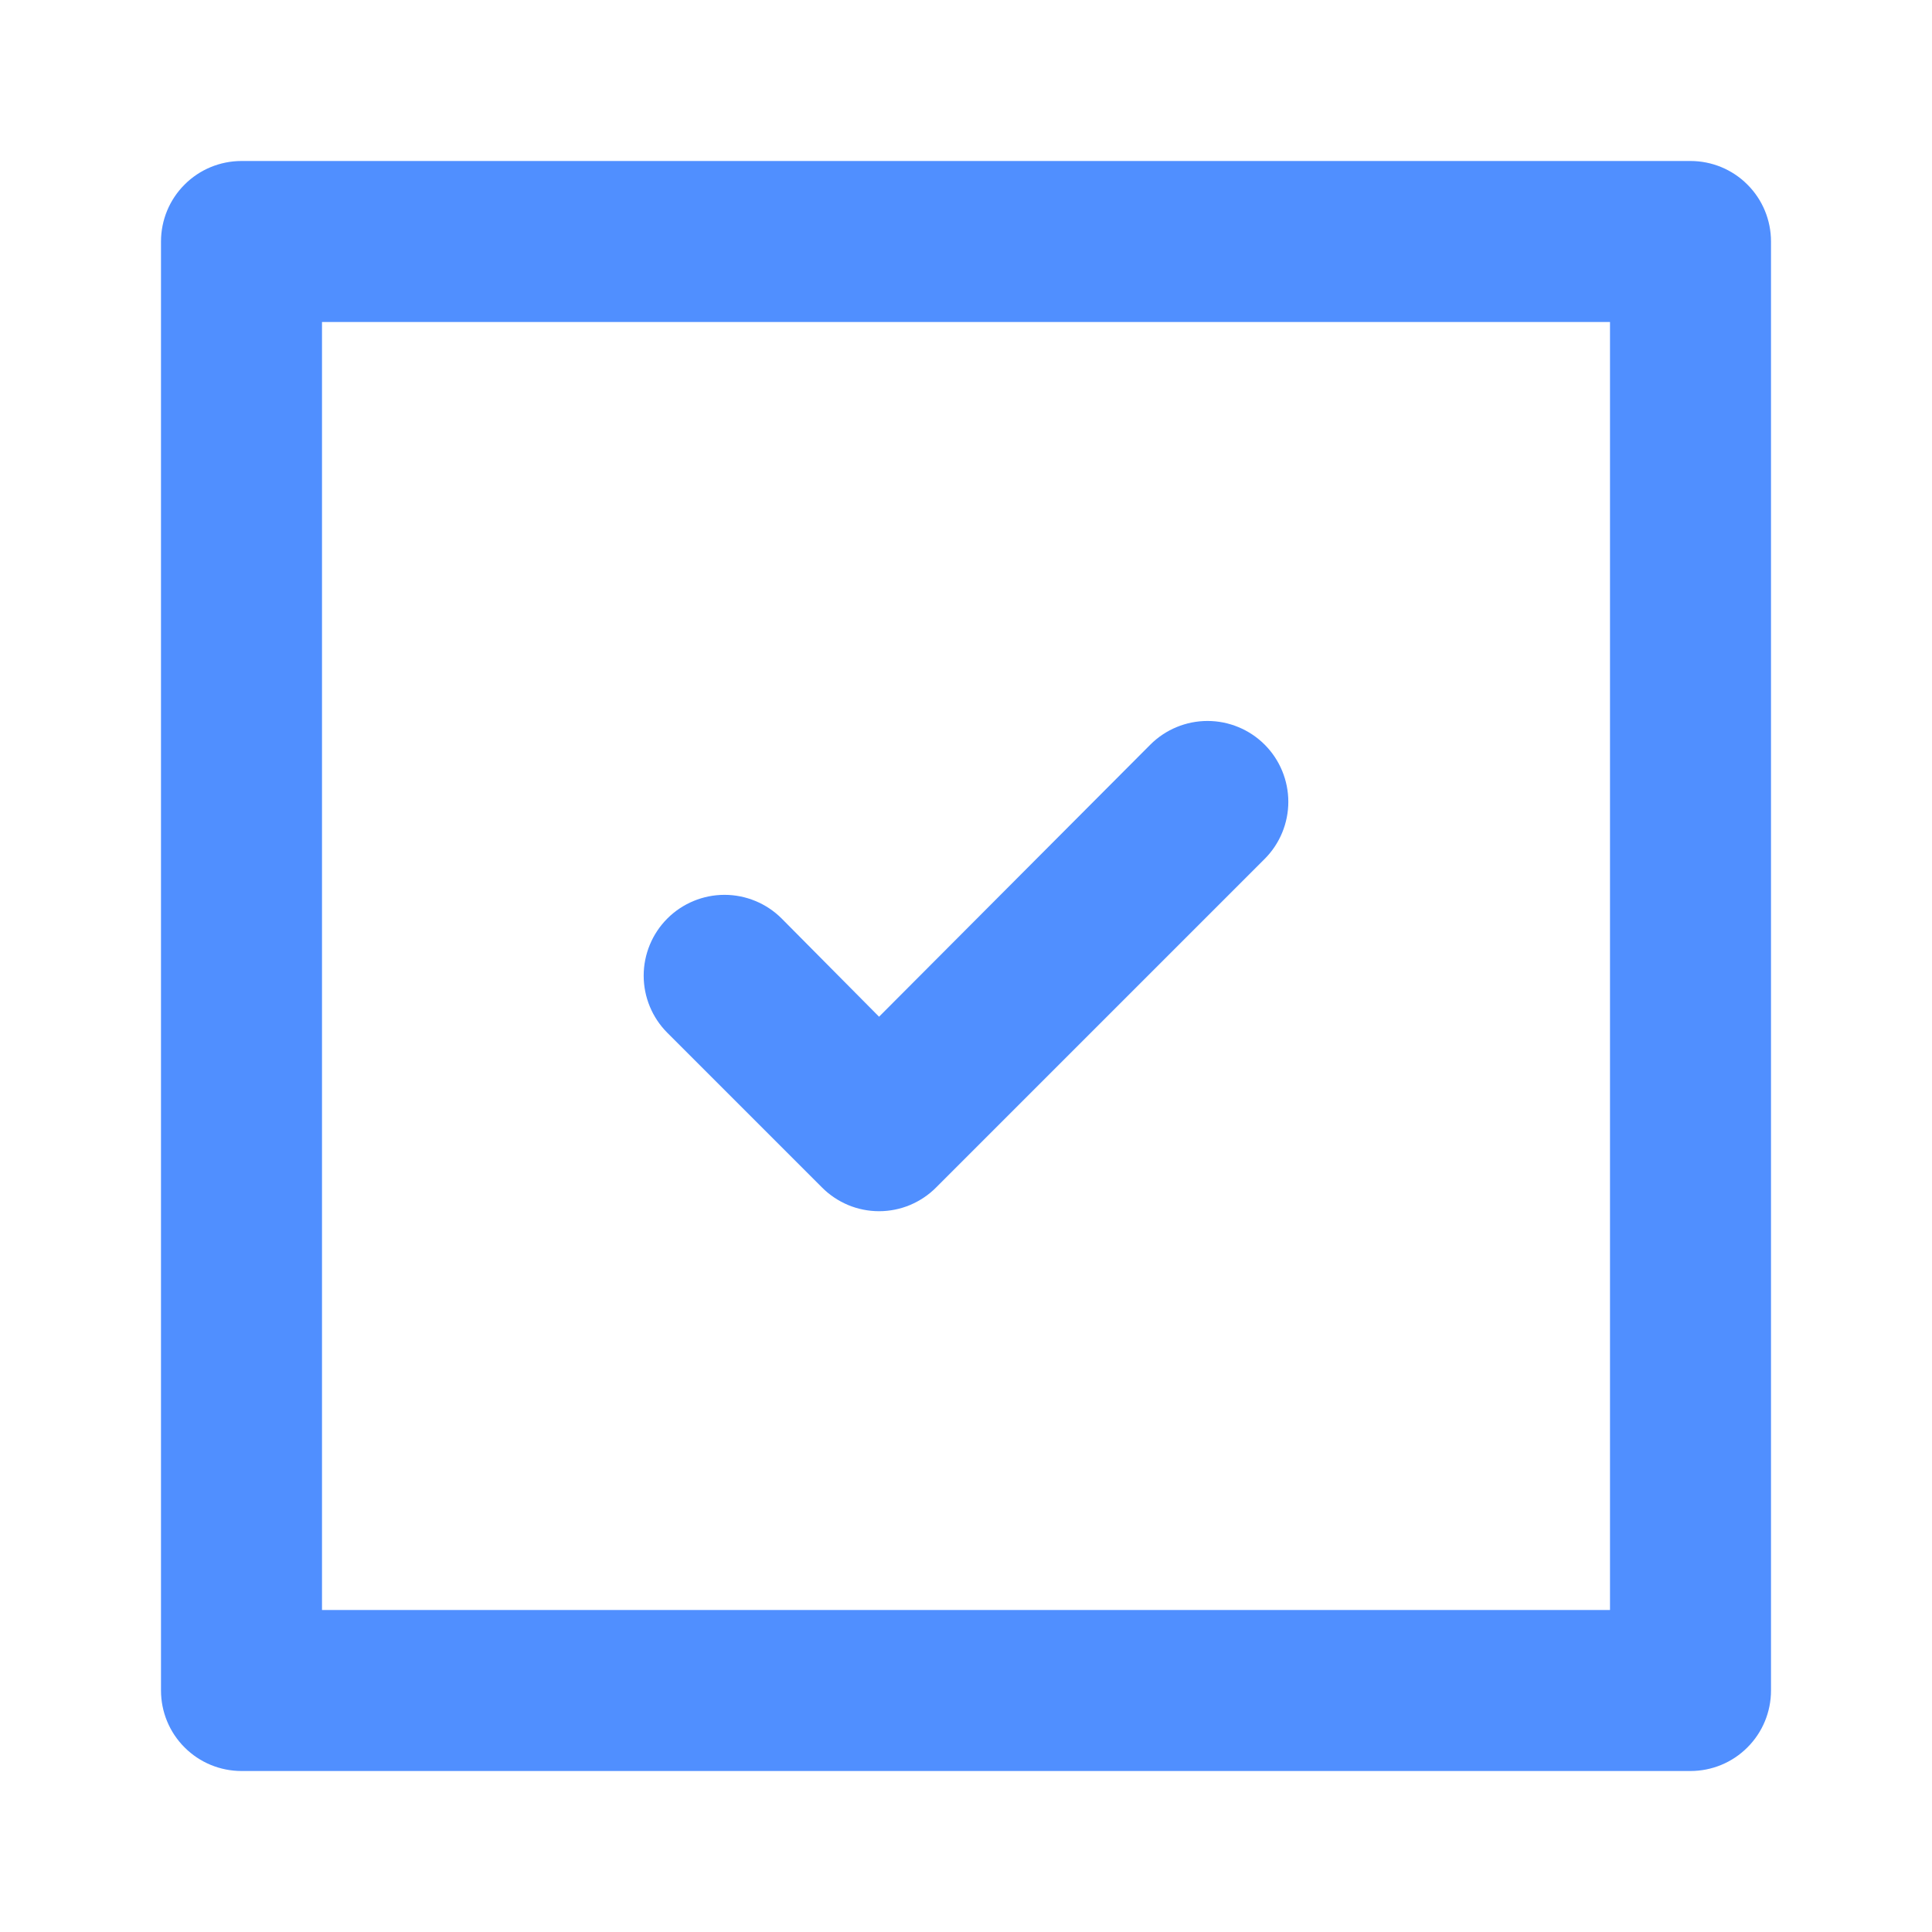
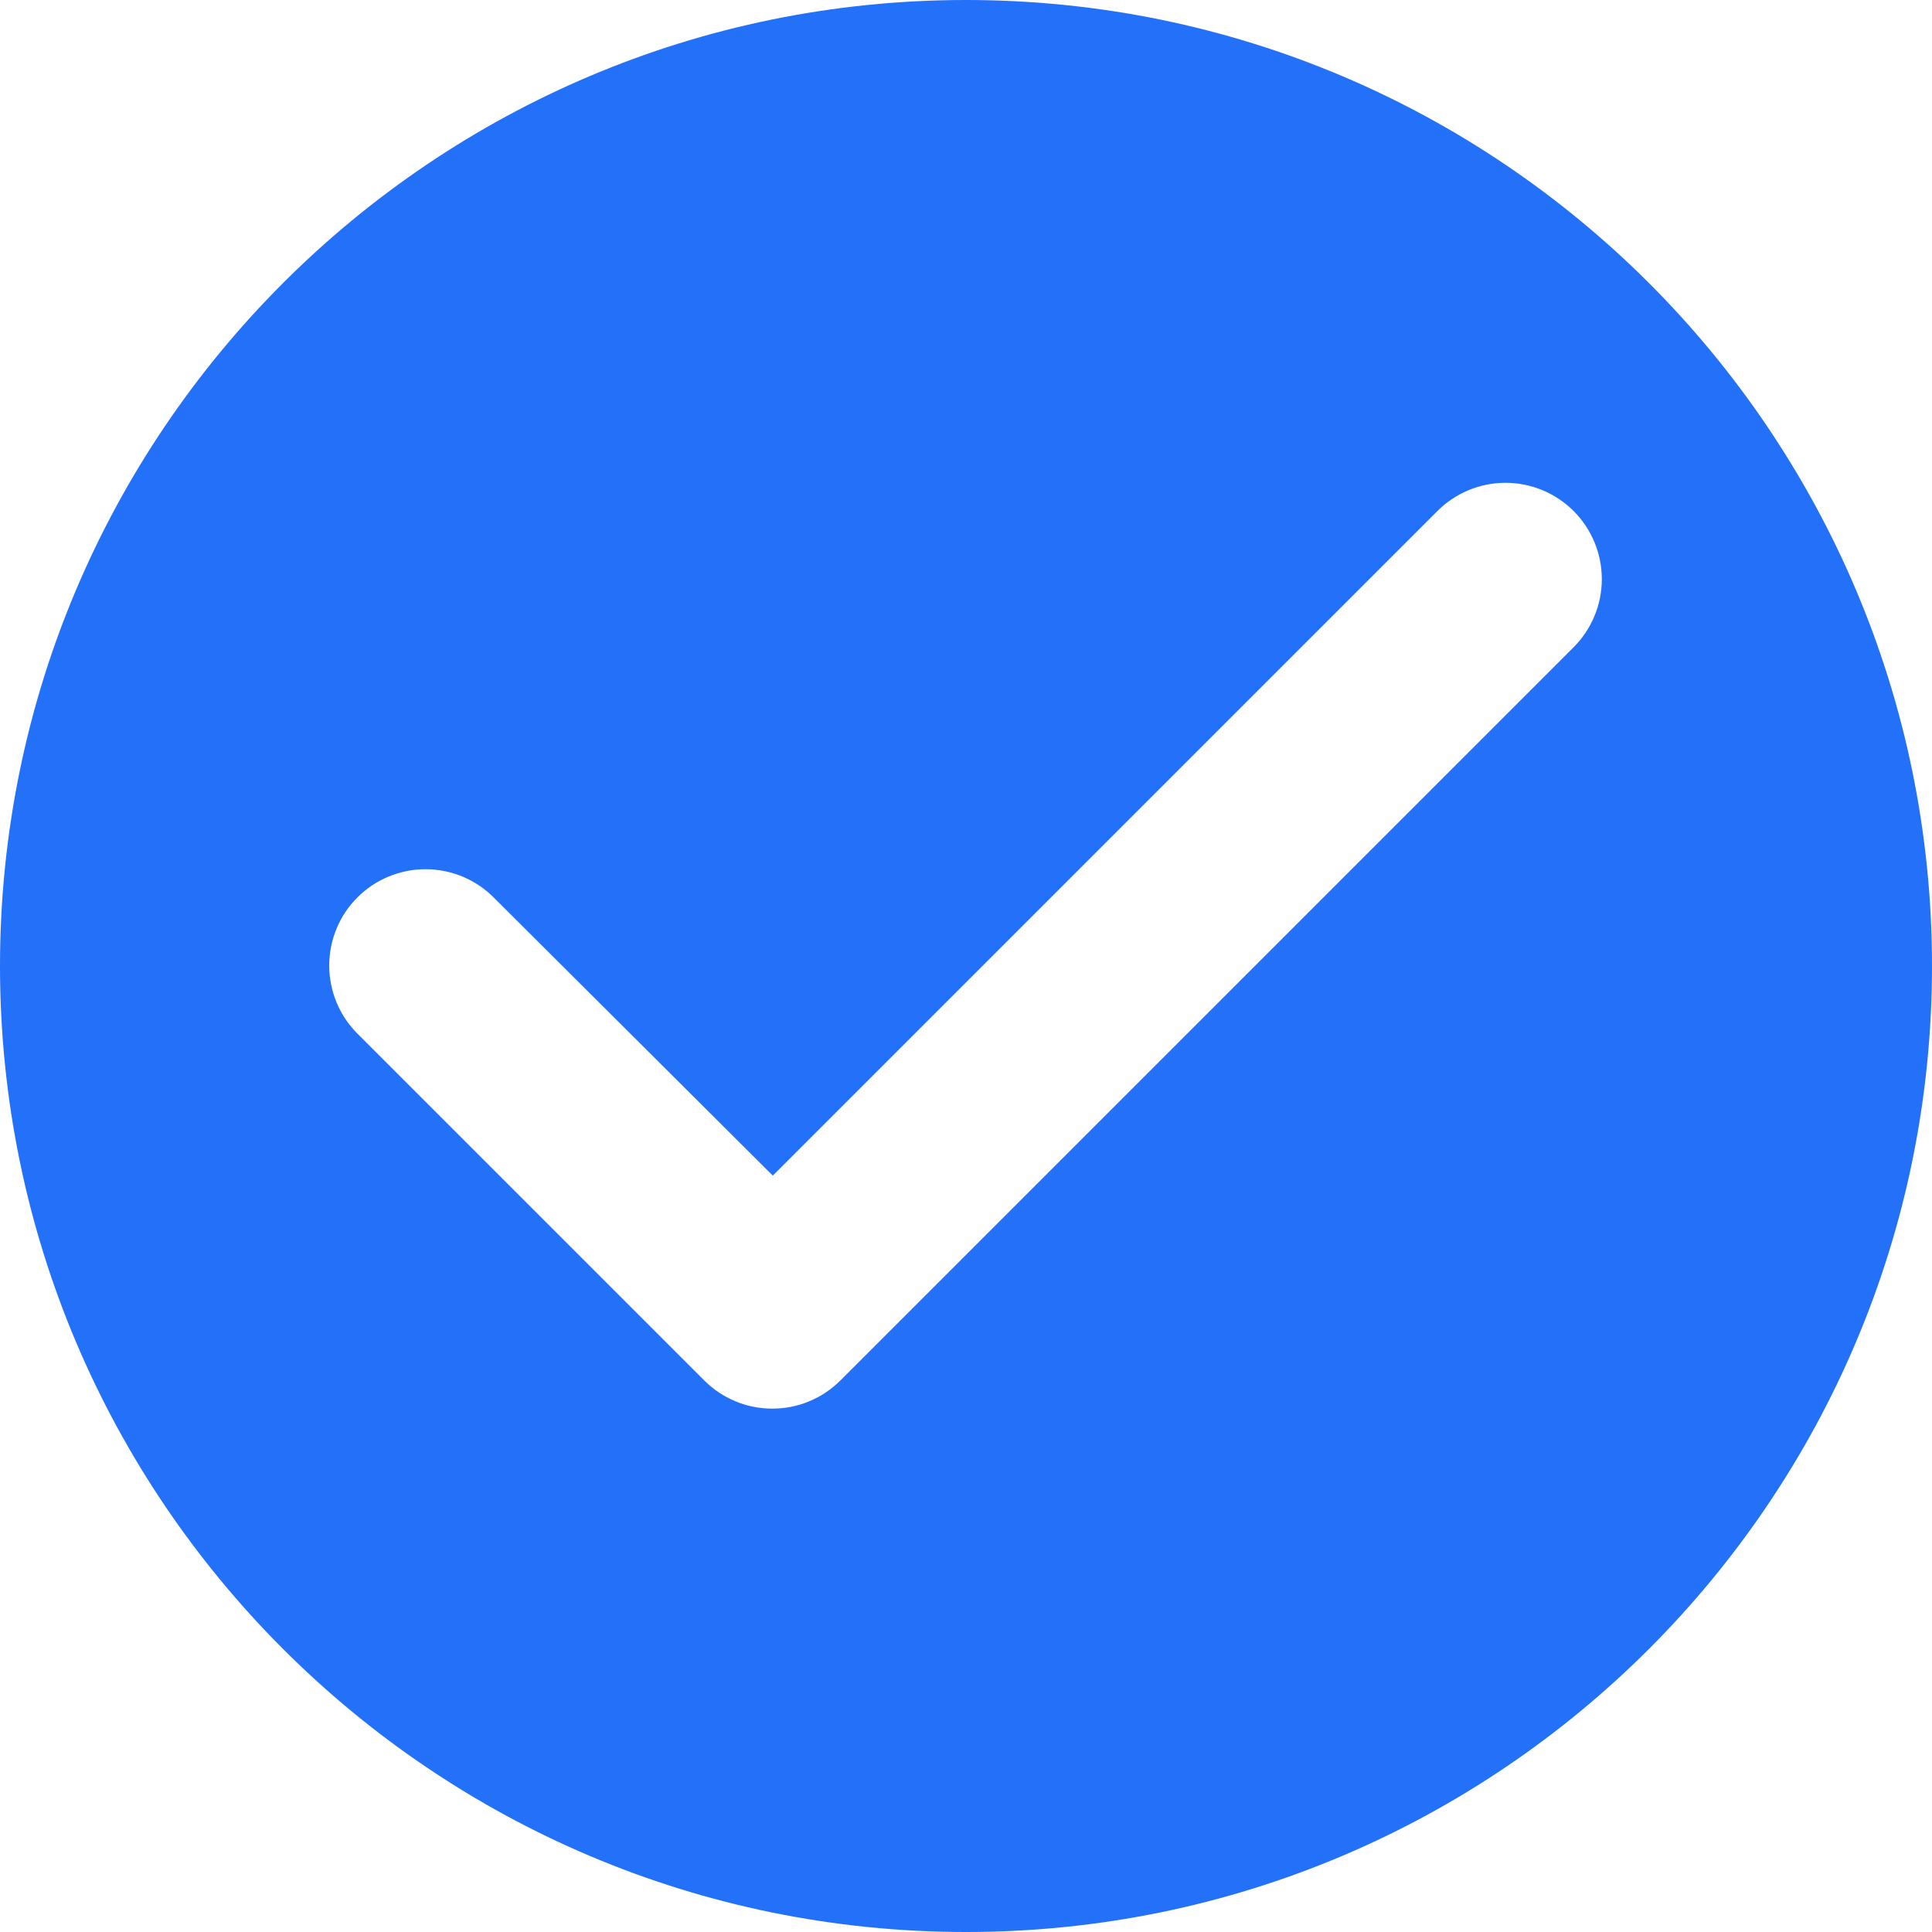
- <svg xmlns="http://www.w3.org/2000/svg" width="24" height="24" viewBox="0 0 24 24" fill="none">
-   <path d="M10.21 14.75C10.303 14.844 10.414 14.918 10.535 14.969C10.657 15.02 10.788 15.046 10.92 15.046C11.052 15.046 11.183 15.02 11.305 14.969C11.426 14.918 11.537 14.844 11.63 14.75L15.71 10.67C15.898 10.482 16.004 10.226 16.004 9.96C16.004 9.694 15.898 9.438 15.71 9.25C15.522 9.062 15.266 8.956 15 8.956C14.734 8.956 14.478 9.062 14.29 9.25L10.92 12.63L9.71 11.41C9.522 11.222 9.266 11.116 9 11.116C8.734 11.116 8.478 11.222 8.29 11.41C8.102 11.598 7.996 11.854 7.996 12.12C7.996 12.386 8.102 12.642 8.29 12.83L10.21 14.75ZM21 2H3C2.735 2 2.48 2.105 2.293 2.293C2.105 2.48 2 2.735 2 3V21C2 21.265 2.105 21.52 2.293 21.707C2.48 21.895 2.735 22 3 22H21C21.265 22 21.52 21.895 21.707 21.707C21.895 21.52 22 21.265 22 21V3C22 2.735 21.895 2.48 21.707 2.293C21.52 2.105 21.265 2 21 2ZM20 20H4V4H20V20Z" fill="#508FFF" />
+ <svg xmlns="http://www.w3.org/2000/svg" width="20" height="20" viewBox="0 0 20 20" fill="none">
+   <path d="M10 0C4.48 0 0 4.48 0 10C0 15.52 4.48 20 10 20C15.52 20 20 15.52 20 10C20 4.48 15.52 0 10 0ZM7.29 14.29L3.7 10.7C3.607 10.607 3.534 10.498 3.484 10.377C3.434 10.256 3.408 10.126 3.408 9.995C3.408 9.864 3.434 9.734 3.484 9.613C3.534 9.492 3.607 9.383 3.7 9.29C3.793 9.197 3.902 9.124 4.023 9.074C4.144 9.024 4.274 8.998 4.405 8.998C4.536 8.998 4.666 9.024 4.787 9.074C4.908 9.124 5.017 9.197 5.11 9.29L8 12.17L14.88 5.29C15.067 5.103 15.321 4.998 15.585 4.998C15.849 4.998 16.103 5.103 16.29 5.29C16.477 5.477 16.582 5.731 16.582 5.995C16.582 6.259 16.477 6.513 16.29 6.7L8.7 14.29C8.607 14.383 8.498 14.456 8.377 14.506C8.256 14.557 8.126 14.582 7.995 14.582C7.864 14.582 7.734 14.557 7.613 14.506C7.492 14.456 7.383 14.383 7.29 14.29Z" fill="#2370F9" />
</svg>
